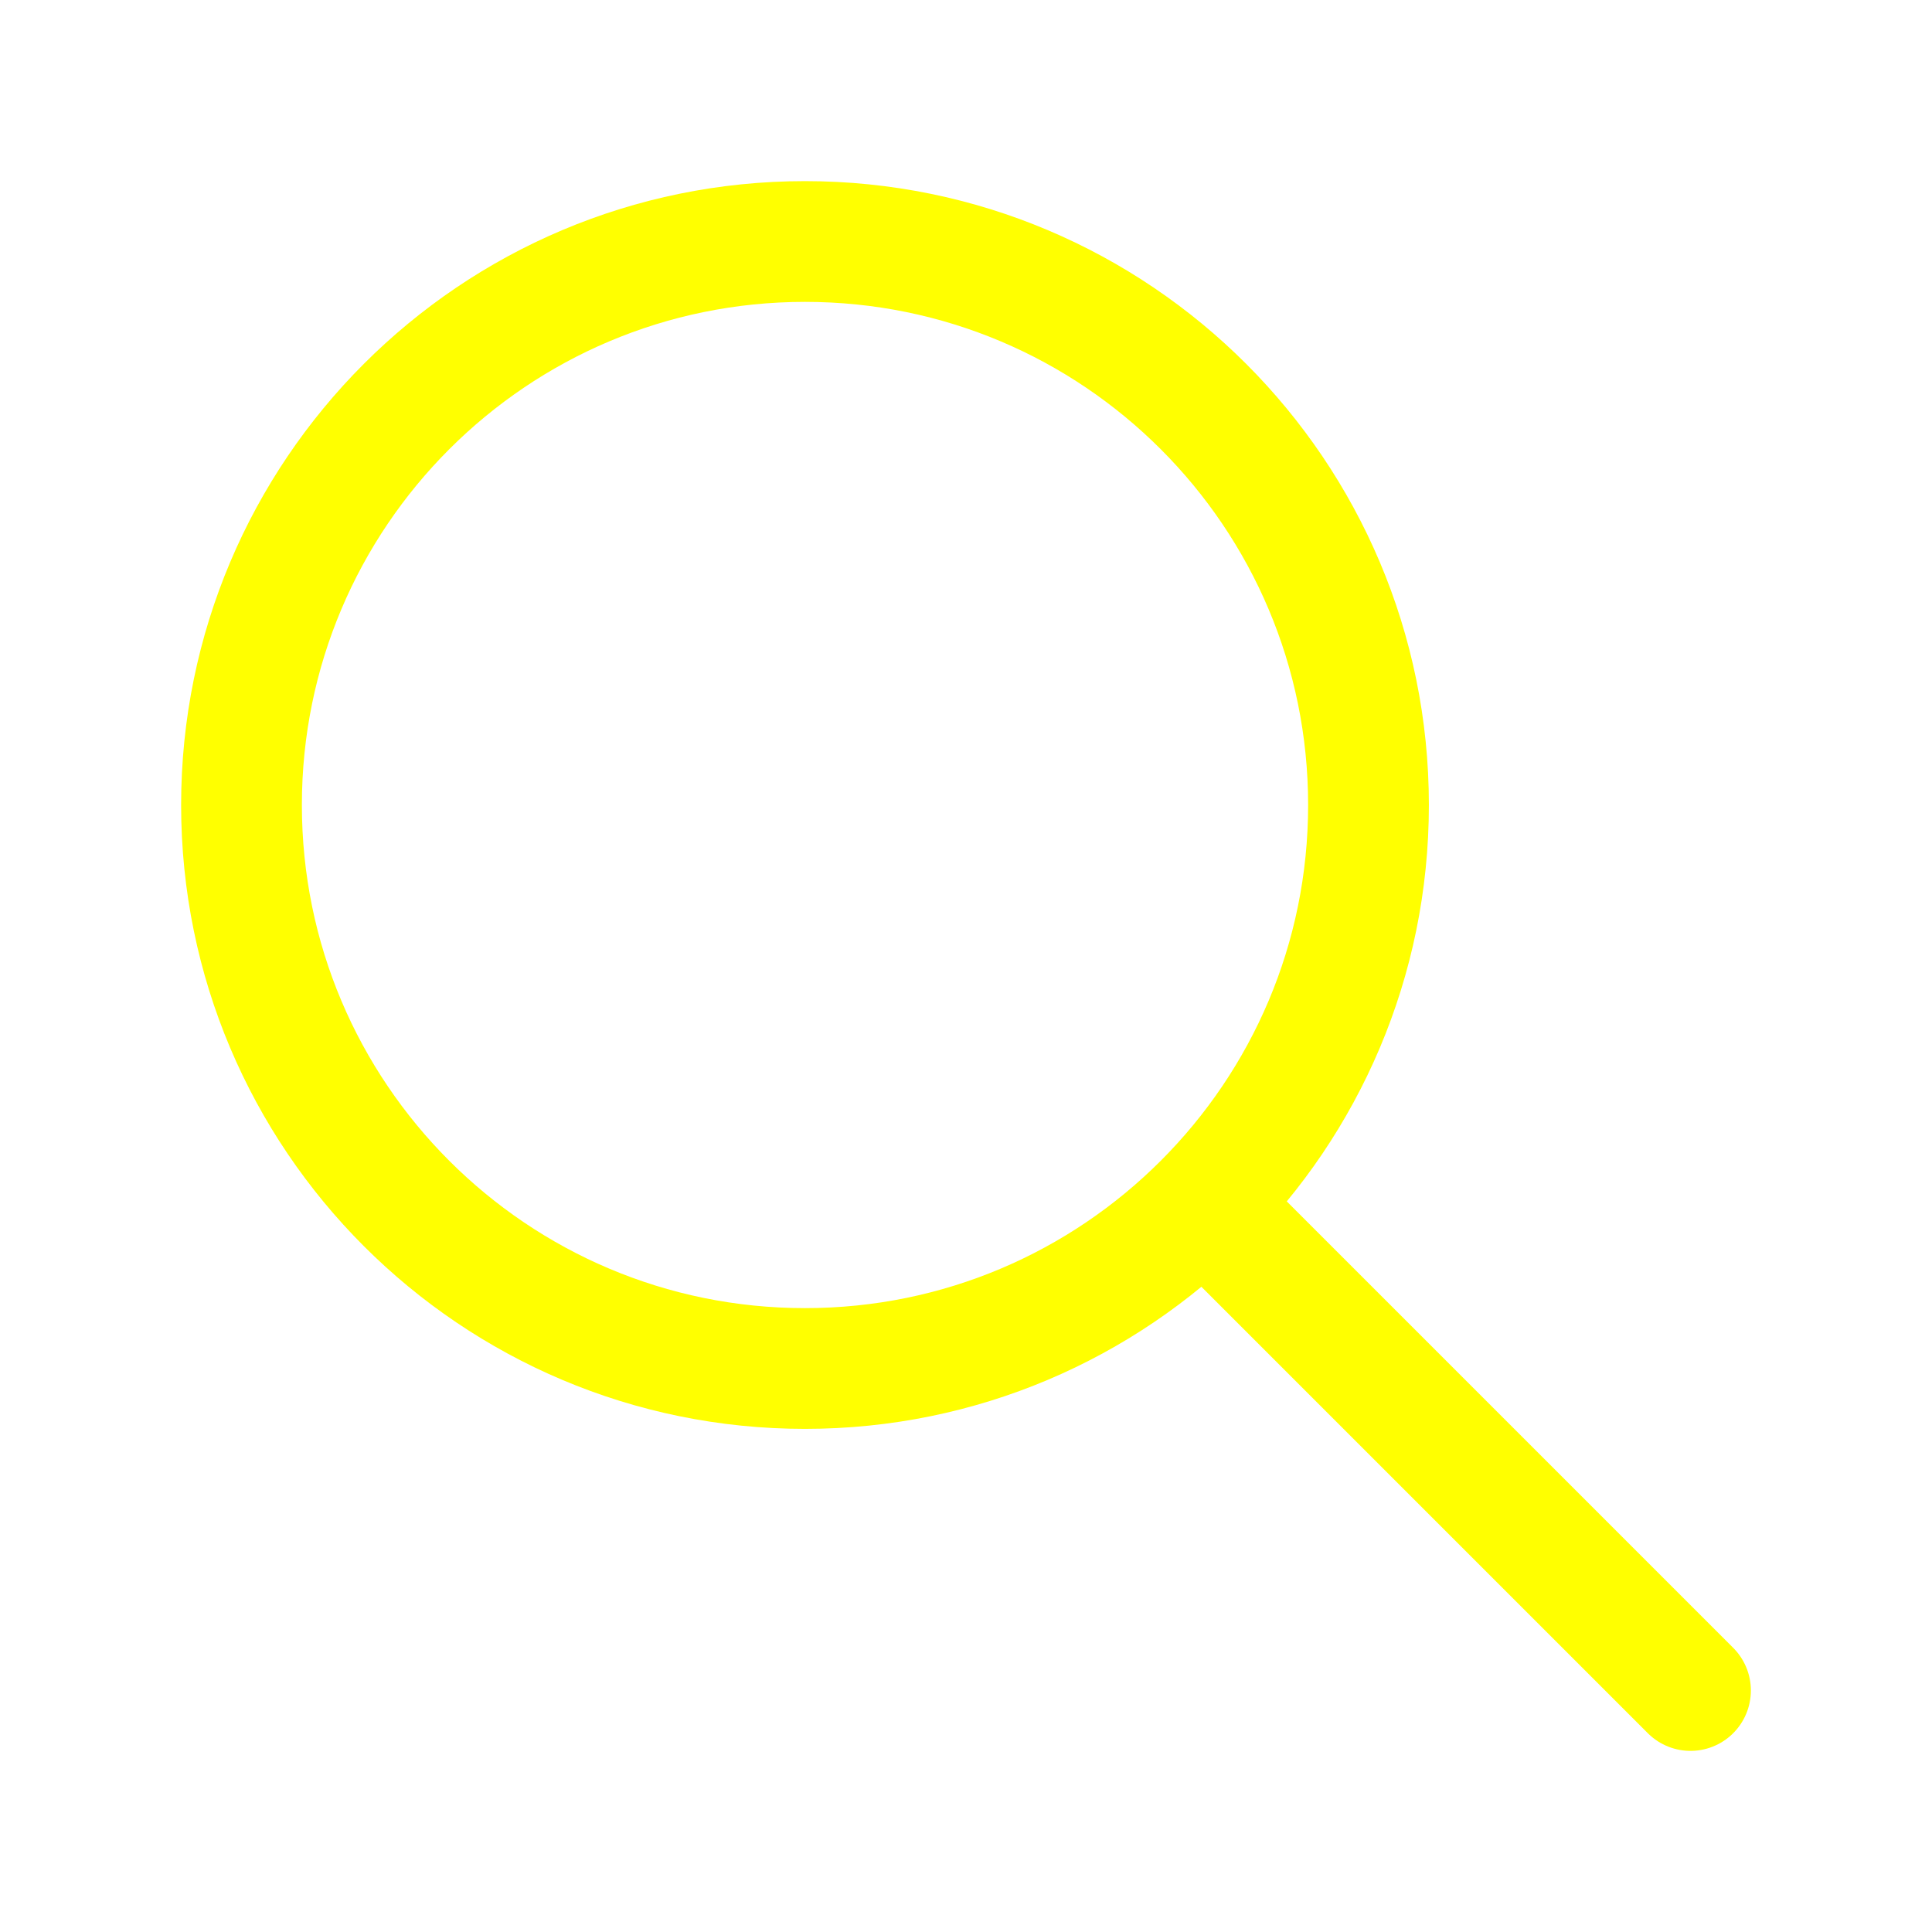
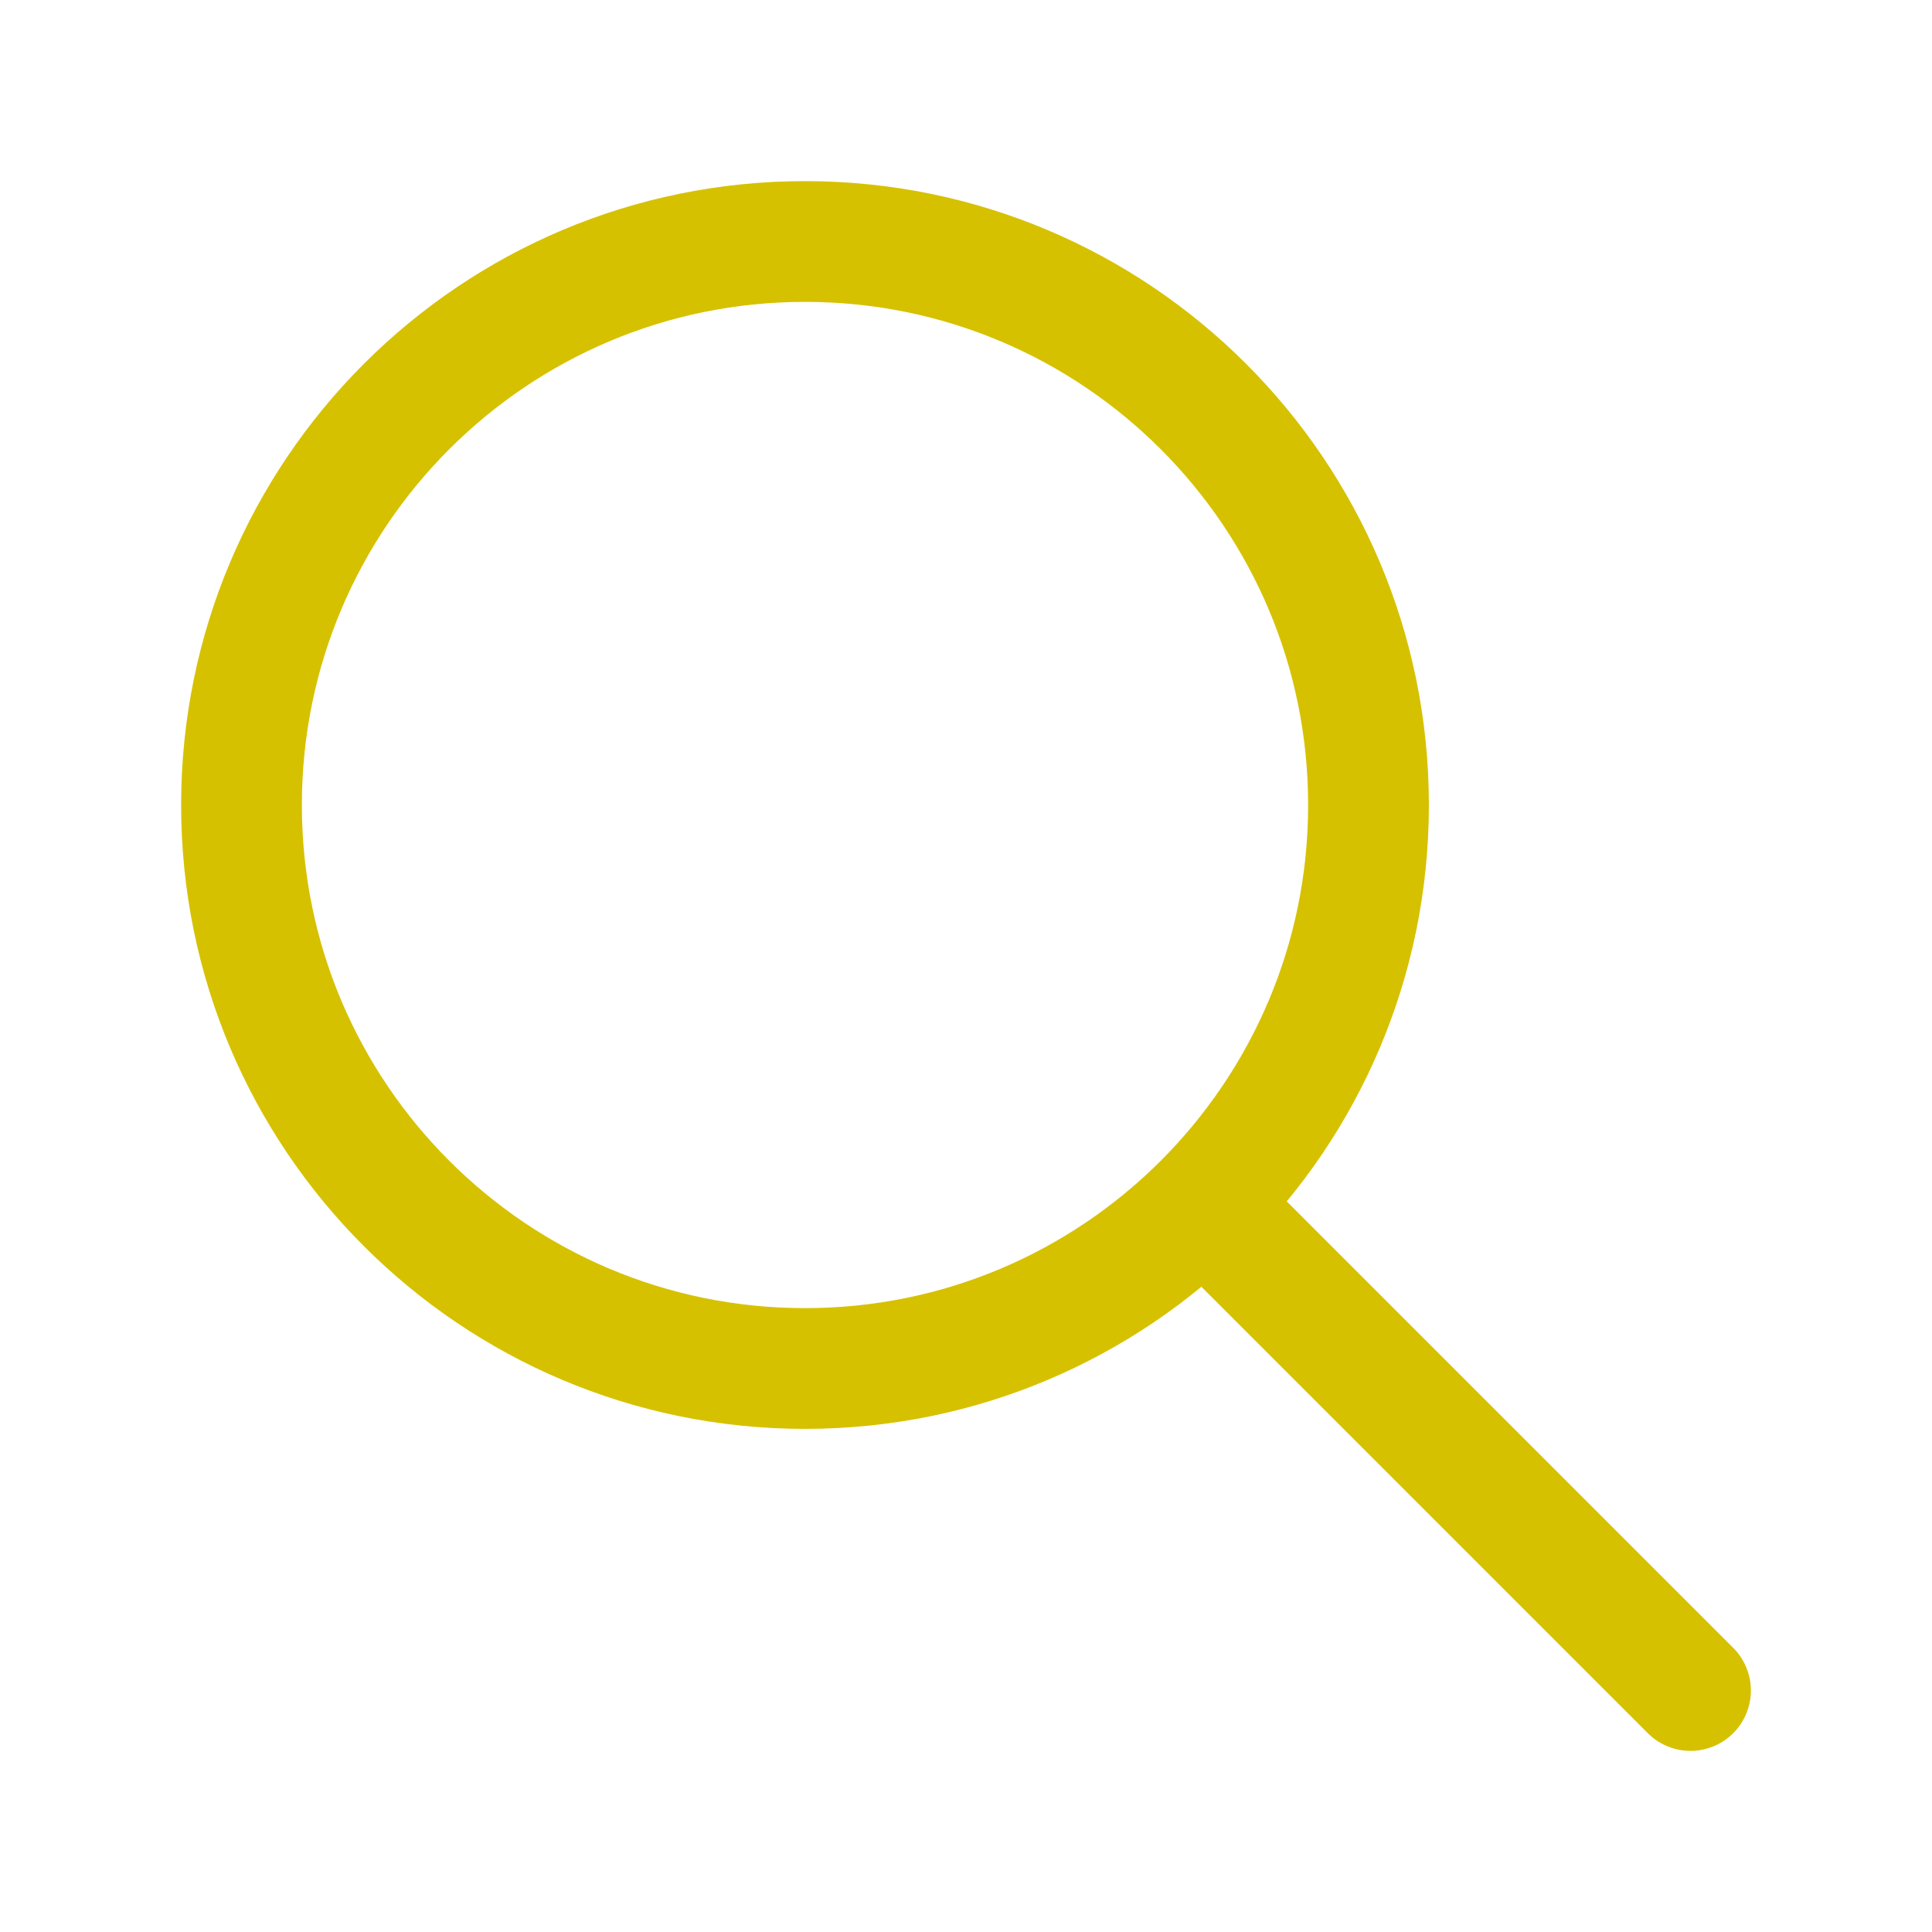
- <svg xmlns="http://www.w3.org/2000/svg" class="icon icon-tabler icon-tabler-search" width="32" height="32" viewBox="0 0 24 24" stroke-width="1.5" stroke="yellow" fill="none" stroke-linecap="round" stroke-linejoin="round">
+ <svg xmlns="http://www.w3.org/2000/svg" class="icon icon-tabler icon-tabler-search" width="32" height="32" viewBox="0 0 24 24" stroke-width="1.5" stroke="hsl(54, 100%, 42%)" fill="none" stroke-linecap="round" stroke-linejoin="round">
  <path stroke="none" d="M0 0h24v24H0z" />
  <circle cx="10" cy="10" r="7" />
  <line x1="21" y1="21" x2="15" y2="15" />
</svg>
